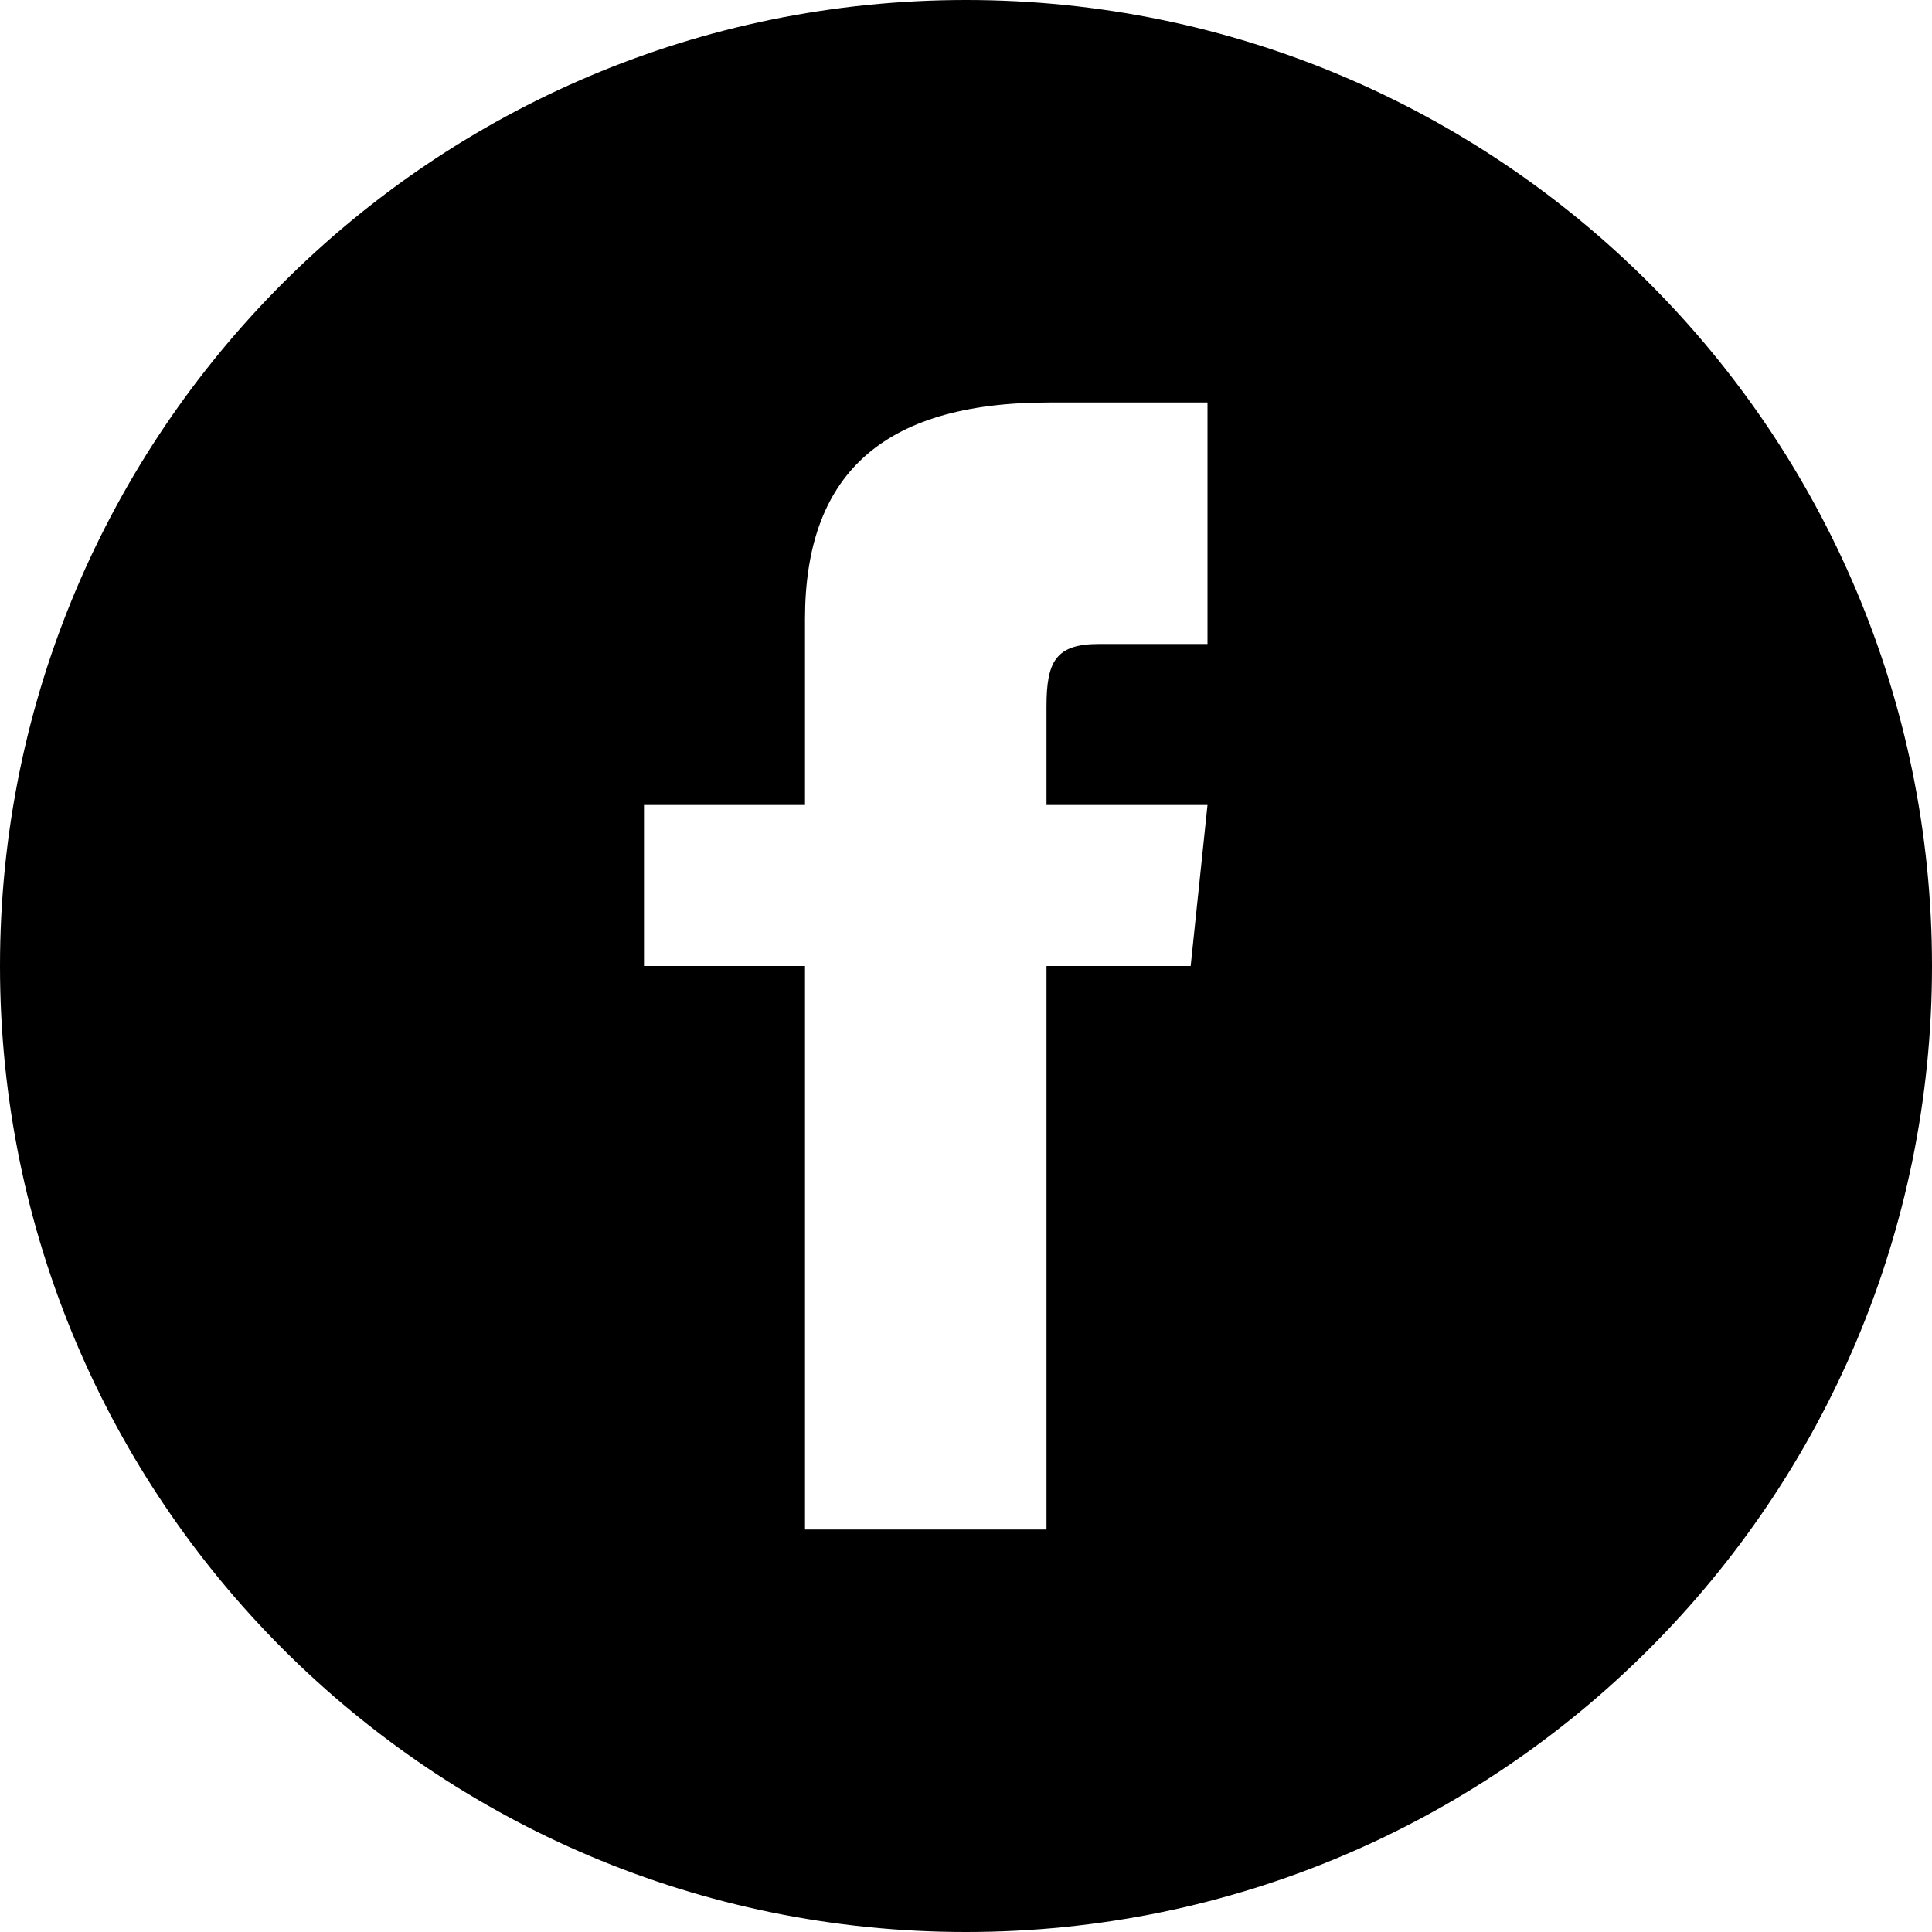
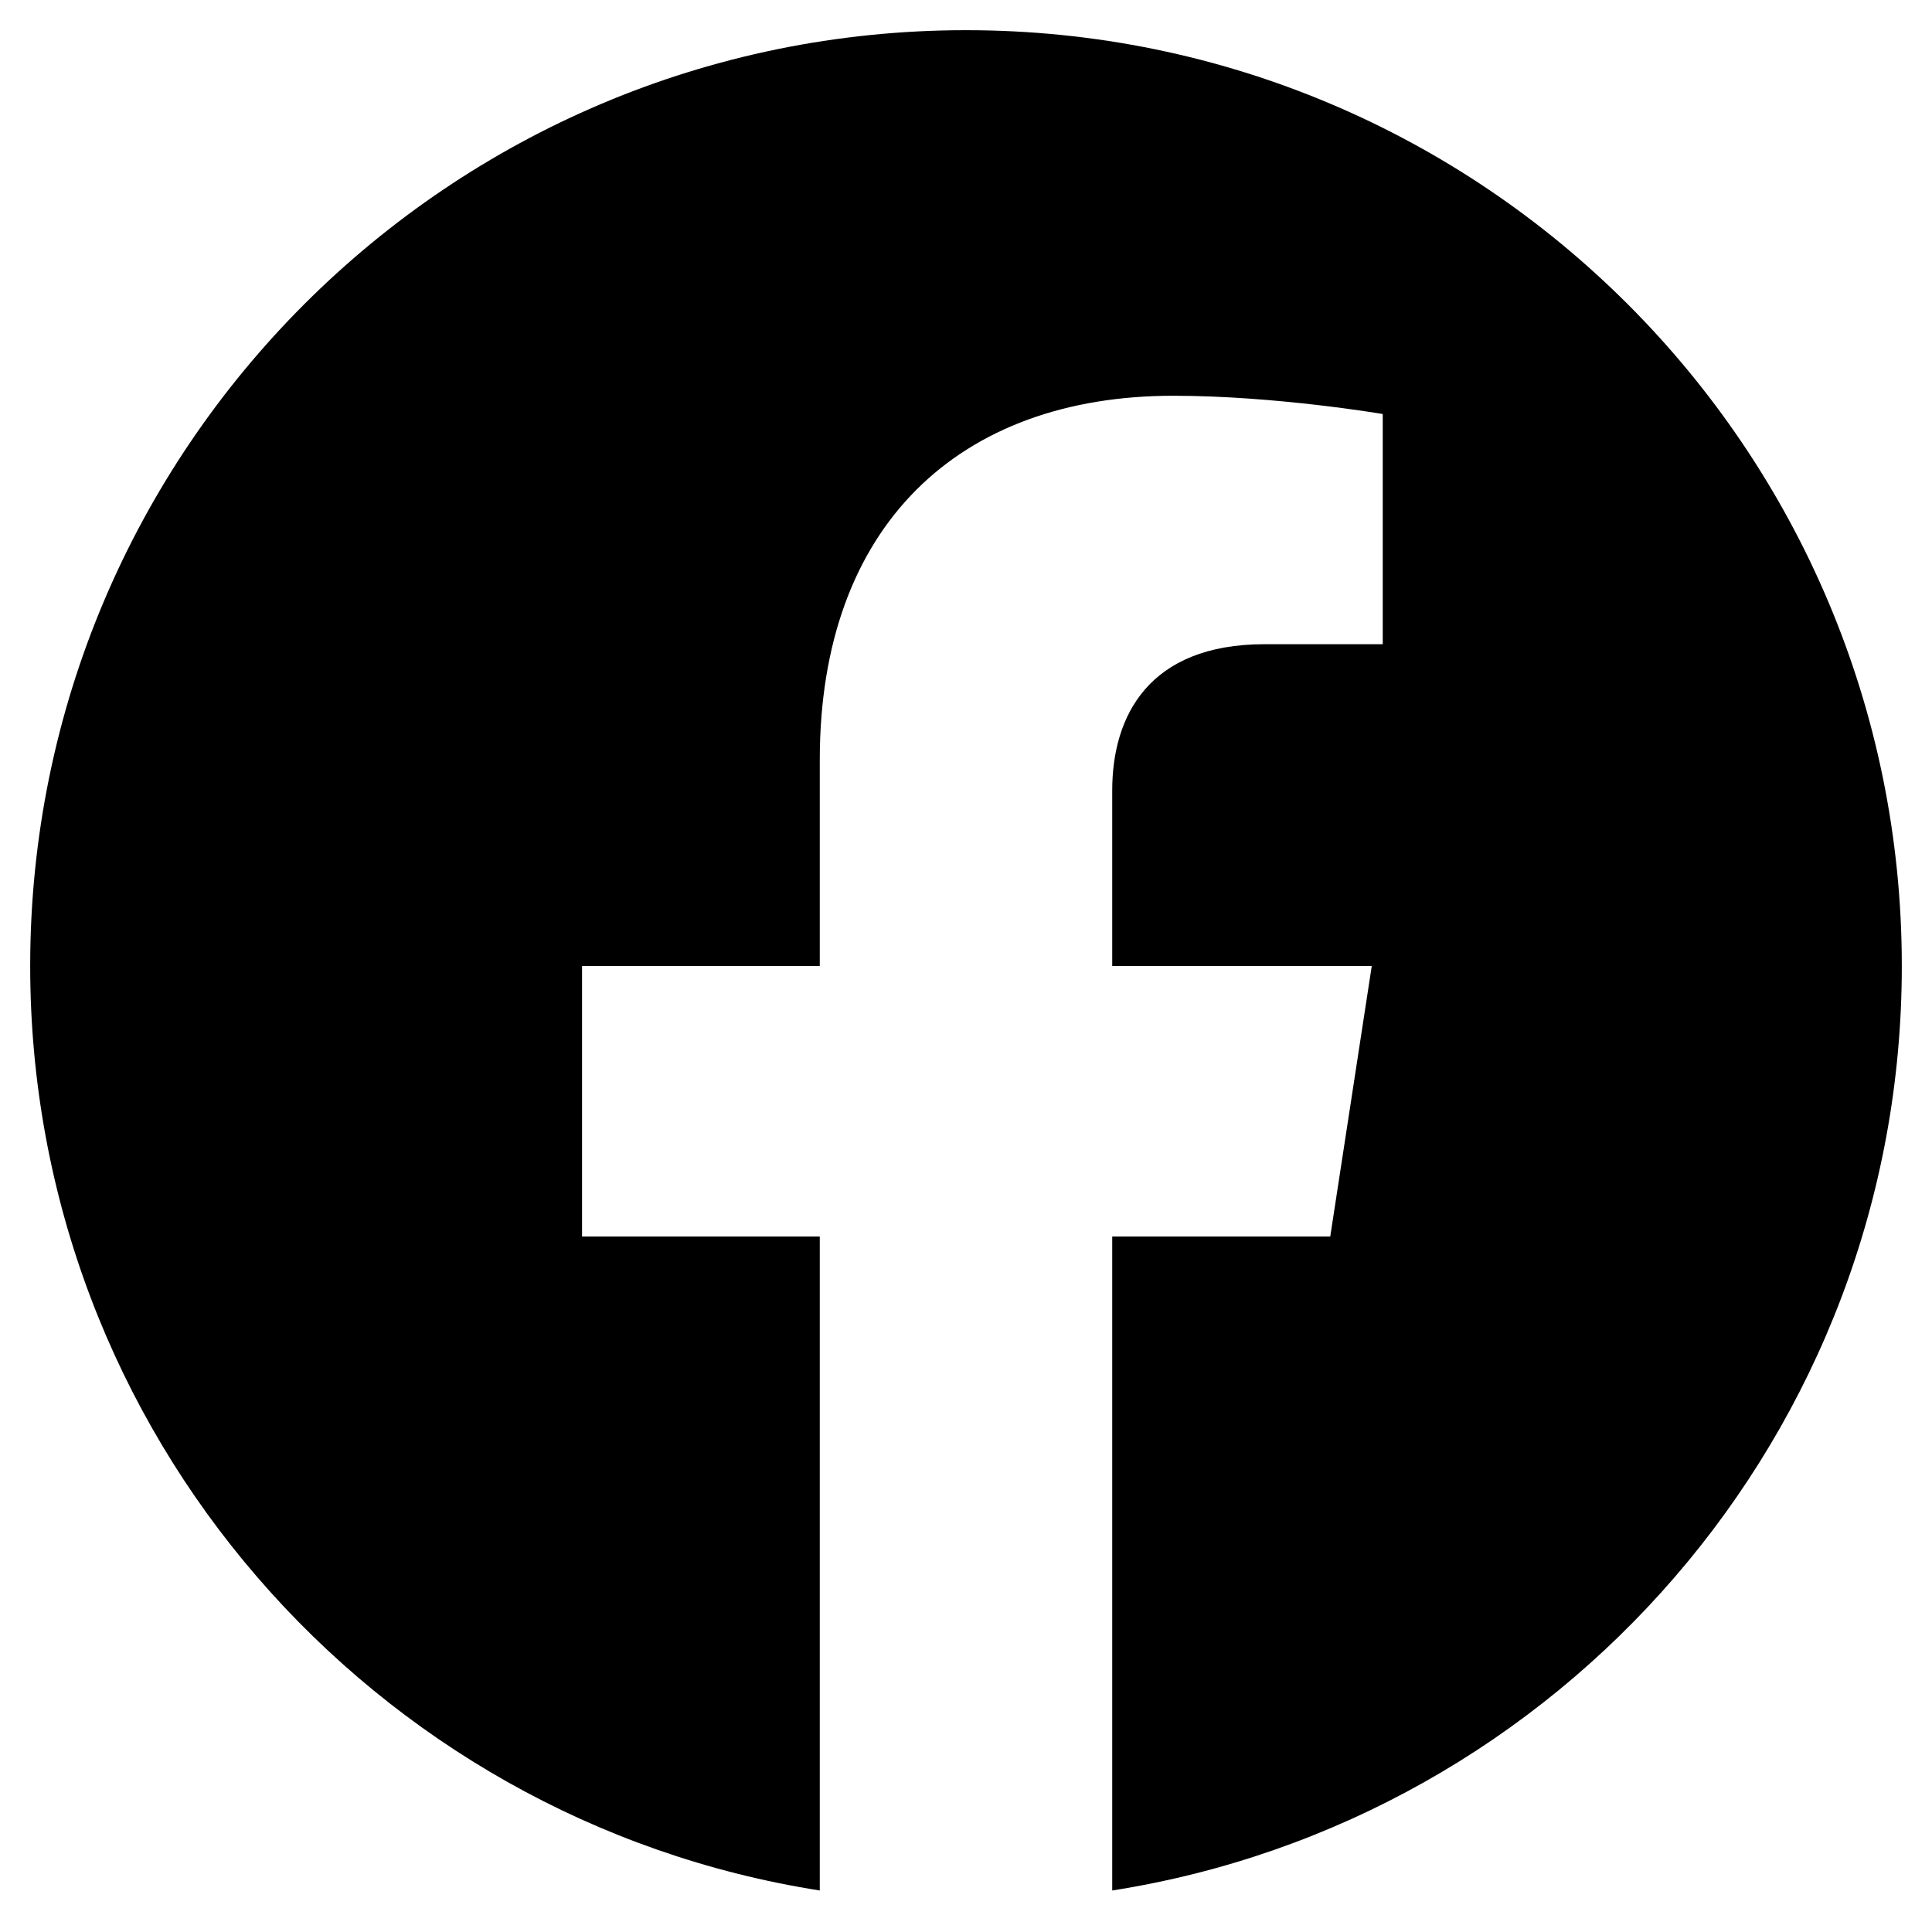
- <svg xmlns="http://www.w3.org/2000/svg" width="24" height="24" viewBox="0 0 24 24">
-   <path d="M12 0c-6.627 0-12 5.373-12 12s5.373 12 12 12 12-5.373 12-12-5.373-12-12-12zm3 8h-1.35c-.538 0-.65.221-.65.778v1.222h2l-.209 2h-1.791v7h-3v-7h-2v-2h2v-2.308c0-1.769.931-2.692 3.029-2.692h1.971v3z" />
+ <svg xmlns="http://www.w3.org/2000/svg" aria-hidden="true" focusable="false" data-prefix="fab" data-icon="facebook" class="svg-inline--fa fa-facebook fa-w-16" role="img" viewBox="0 0 512 512">
+   <path fill="currentColor" d="M504 256C504 119 393 8 256 8S8 119 8 256c0 123.78 90.69 226.38 209.25 245V327.69h-63V256h63v-54.64c0-62.15 37-96.48 93.67-96.48 27.14 0 55.52 4.84 55.52 4.84v61h-31.28c-30.8 0-40.41 19.12-40.41 38.73V256h68.78l-11 71.69h-57.78V501C413.31 482.38 504 379.78 504 256z" />
</svg>
